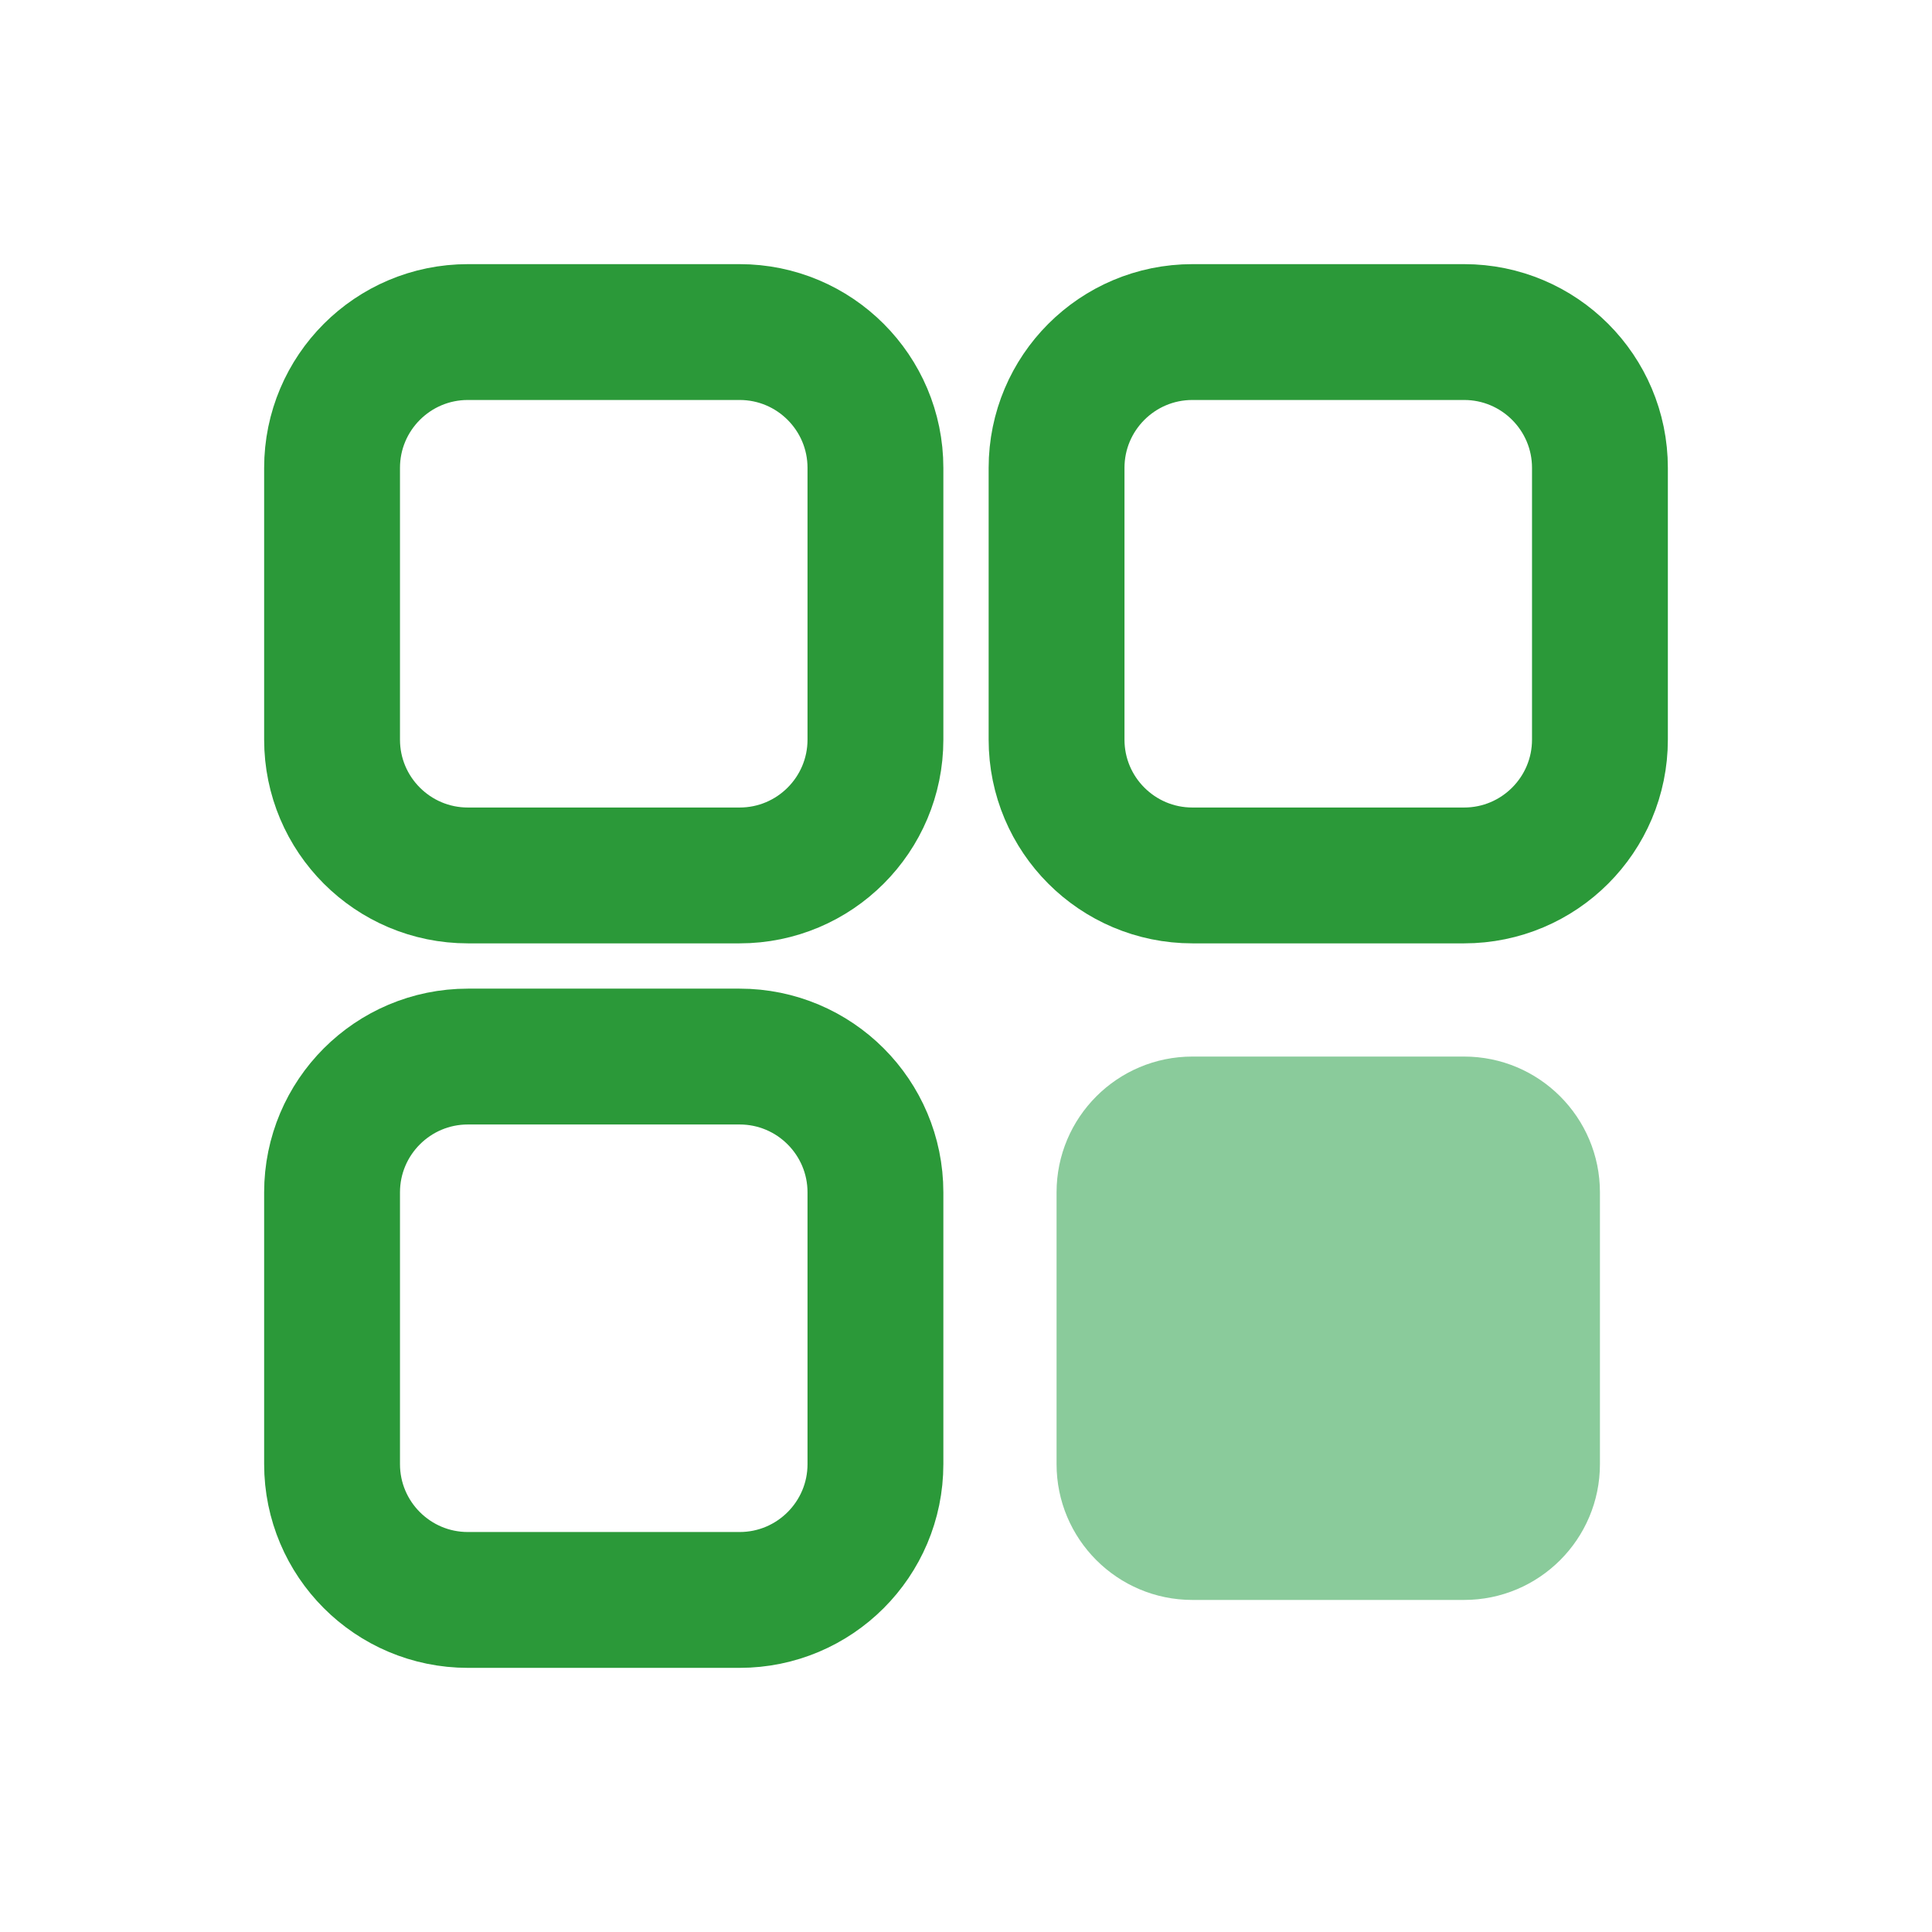
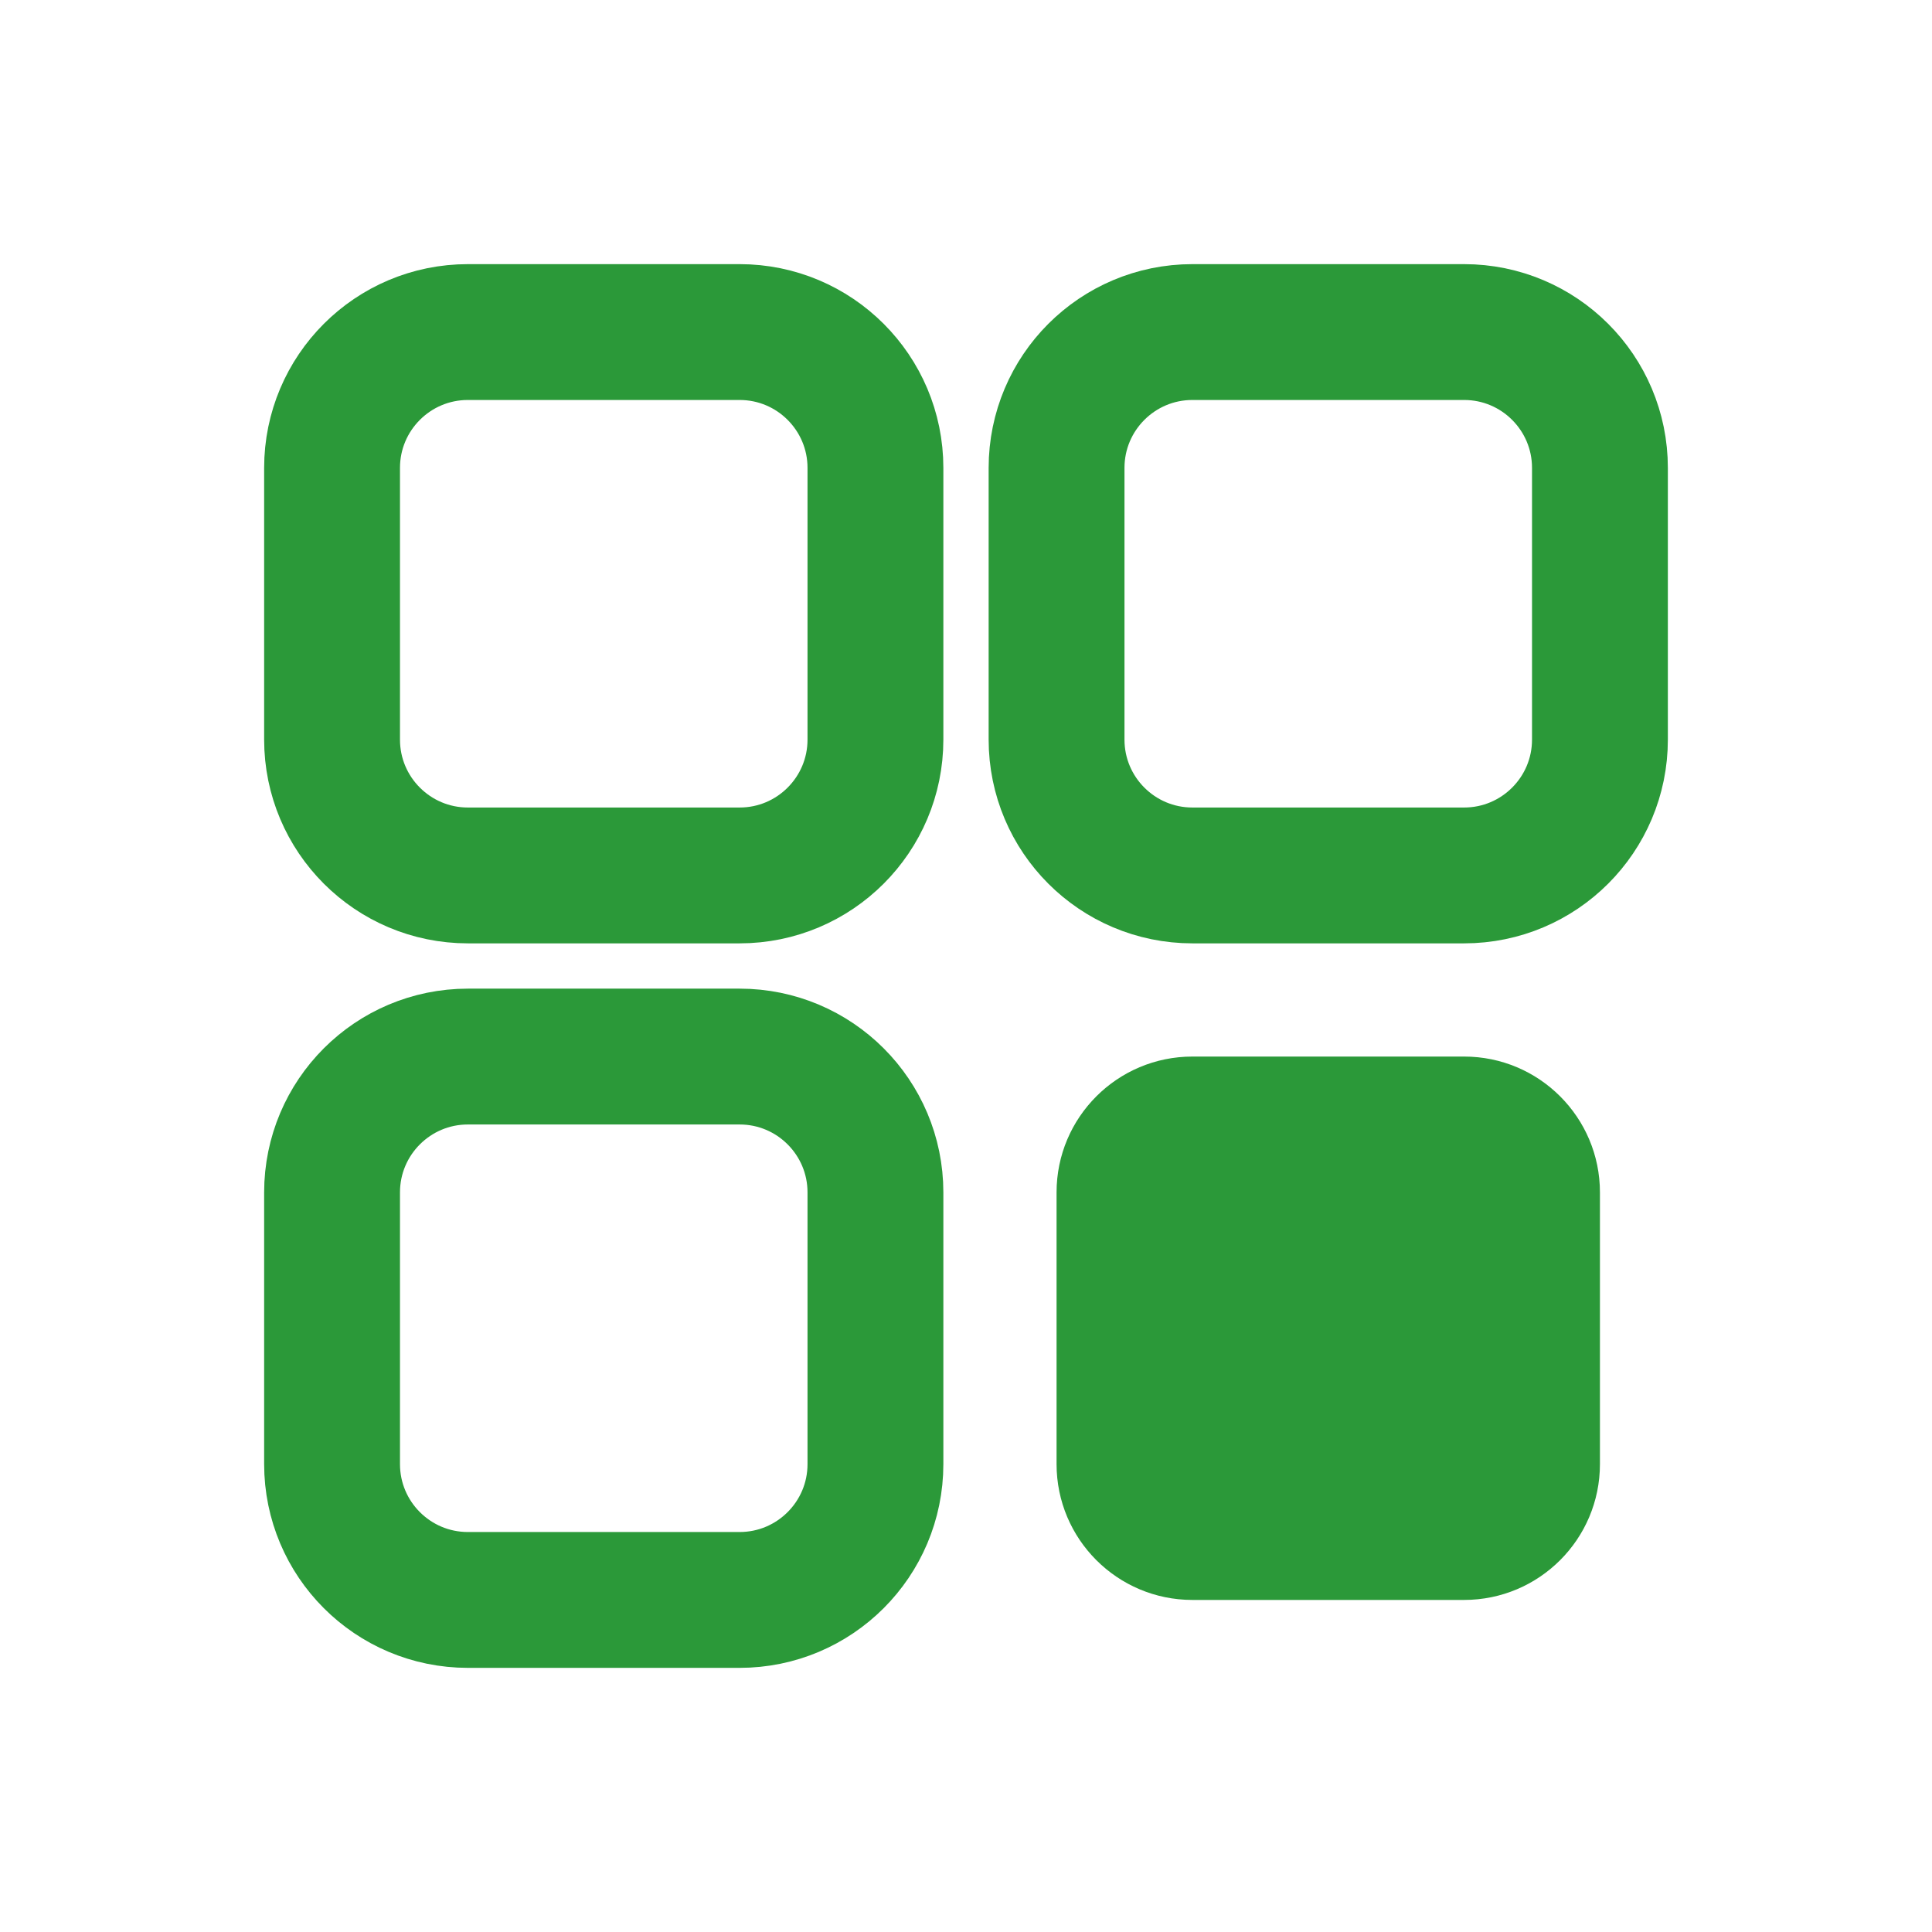
<svg xmlns="http://www.w3.org/2000/svg" version="1.1" viewBox="0 0 256 256">
  <g fill="none" stroke="#2B9939" stroke-linecap="round" stroke-linejoin="round" stroke-width="18">
    <rect height="72" rx="18" width="72" x="44" y="44" />
    <rect height="72" rx="18" width="72" x="140" y="44" />
    <rect height="72" rx="18" width="72" x="44" y="140" />
  </g>
-   <rect fill="#8ACB9B" height="72" rx="18" width="72" x="140" y="140" />
+   <rect fill="#2B9939" height="72" rx="18" width="72" x="140" y="140" />
</svg>
